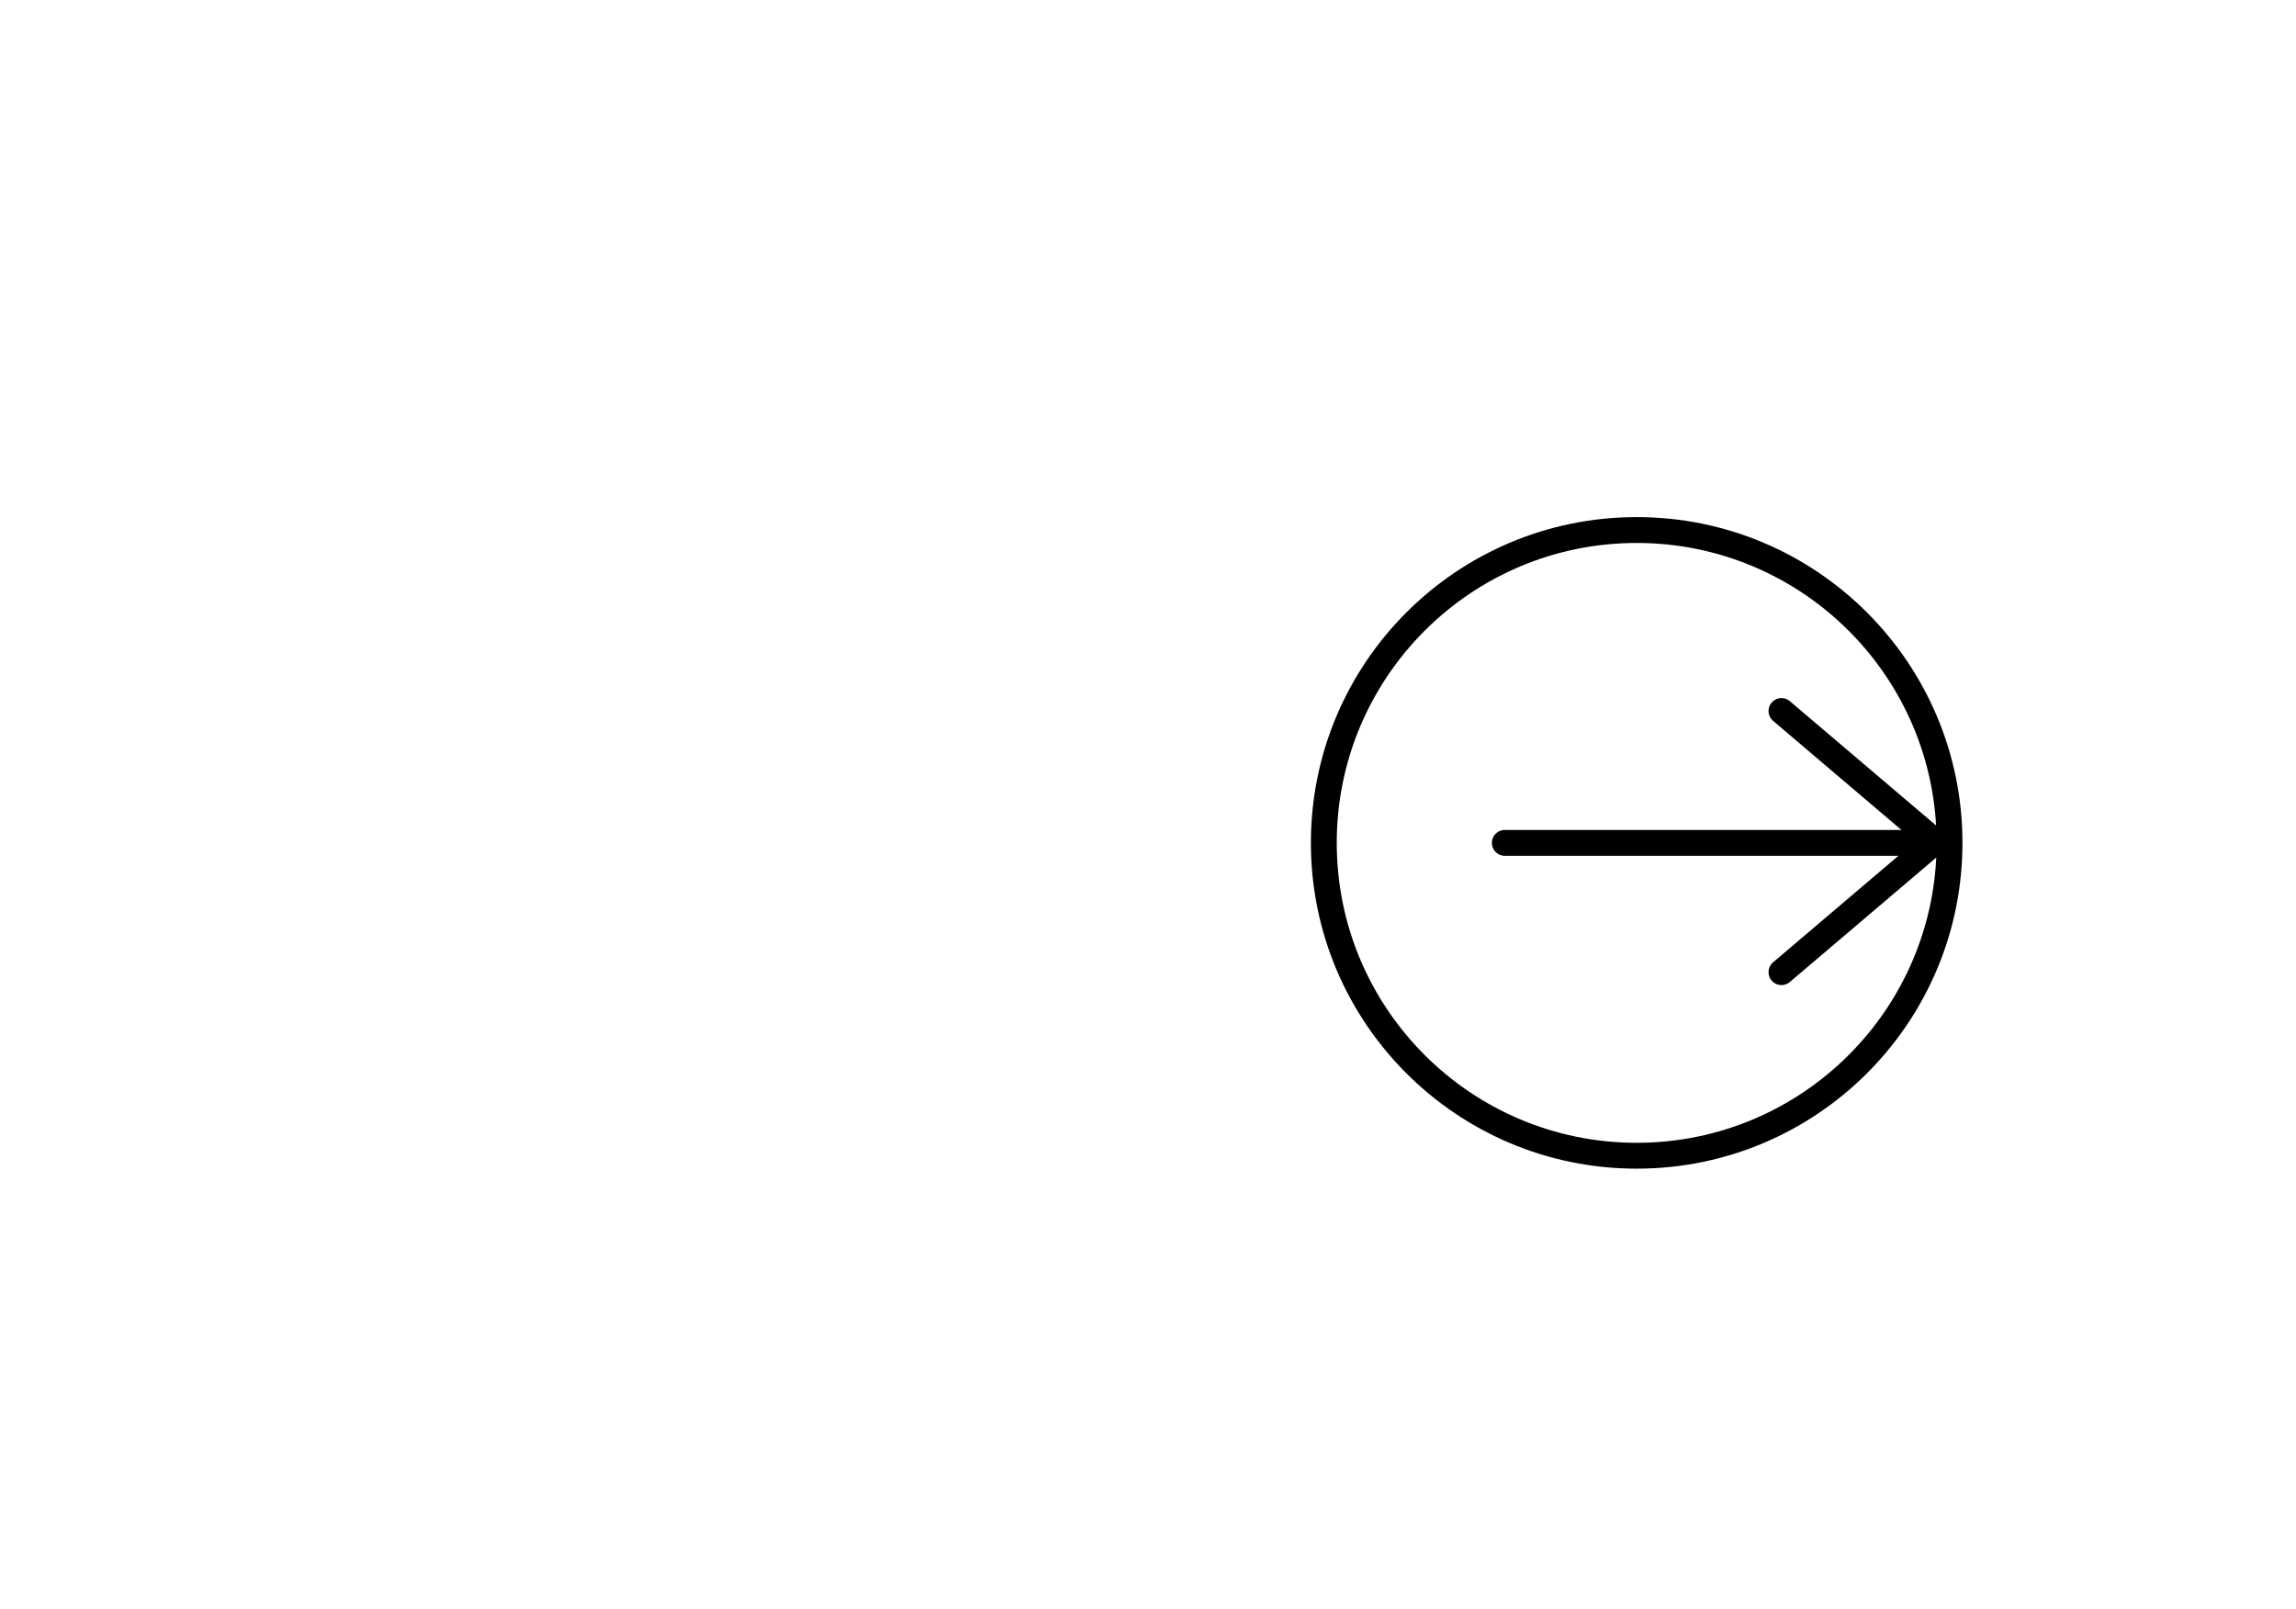
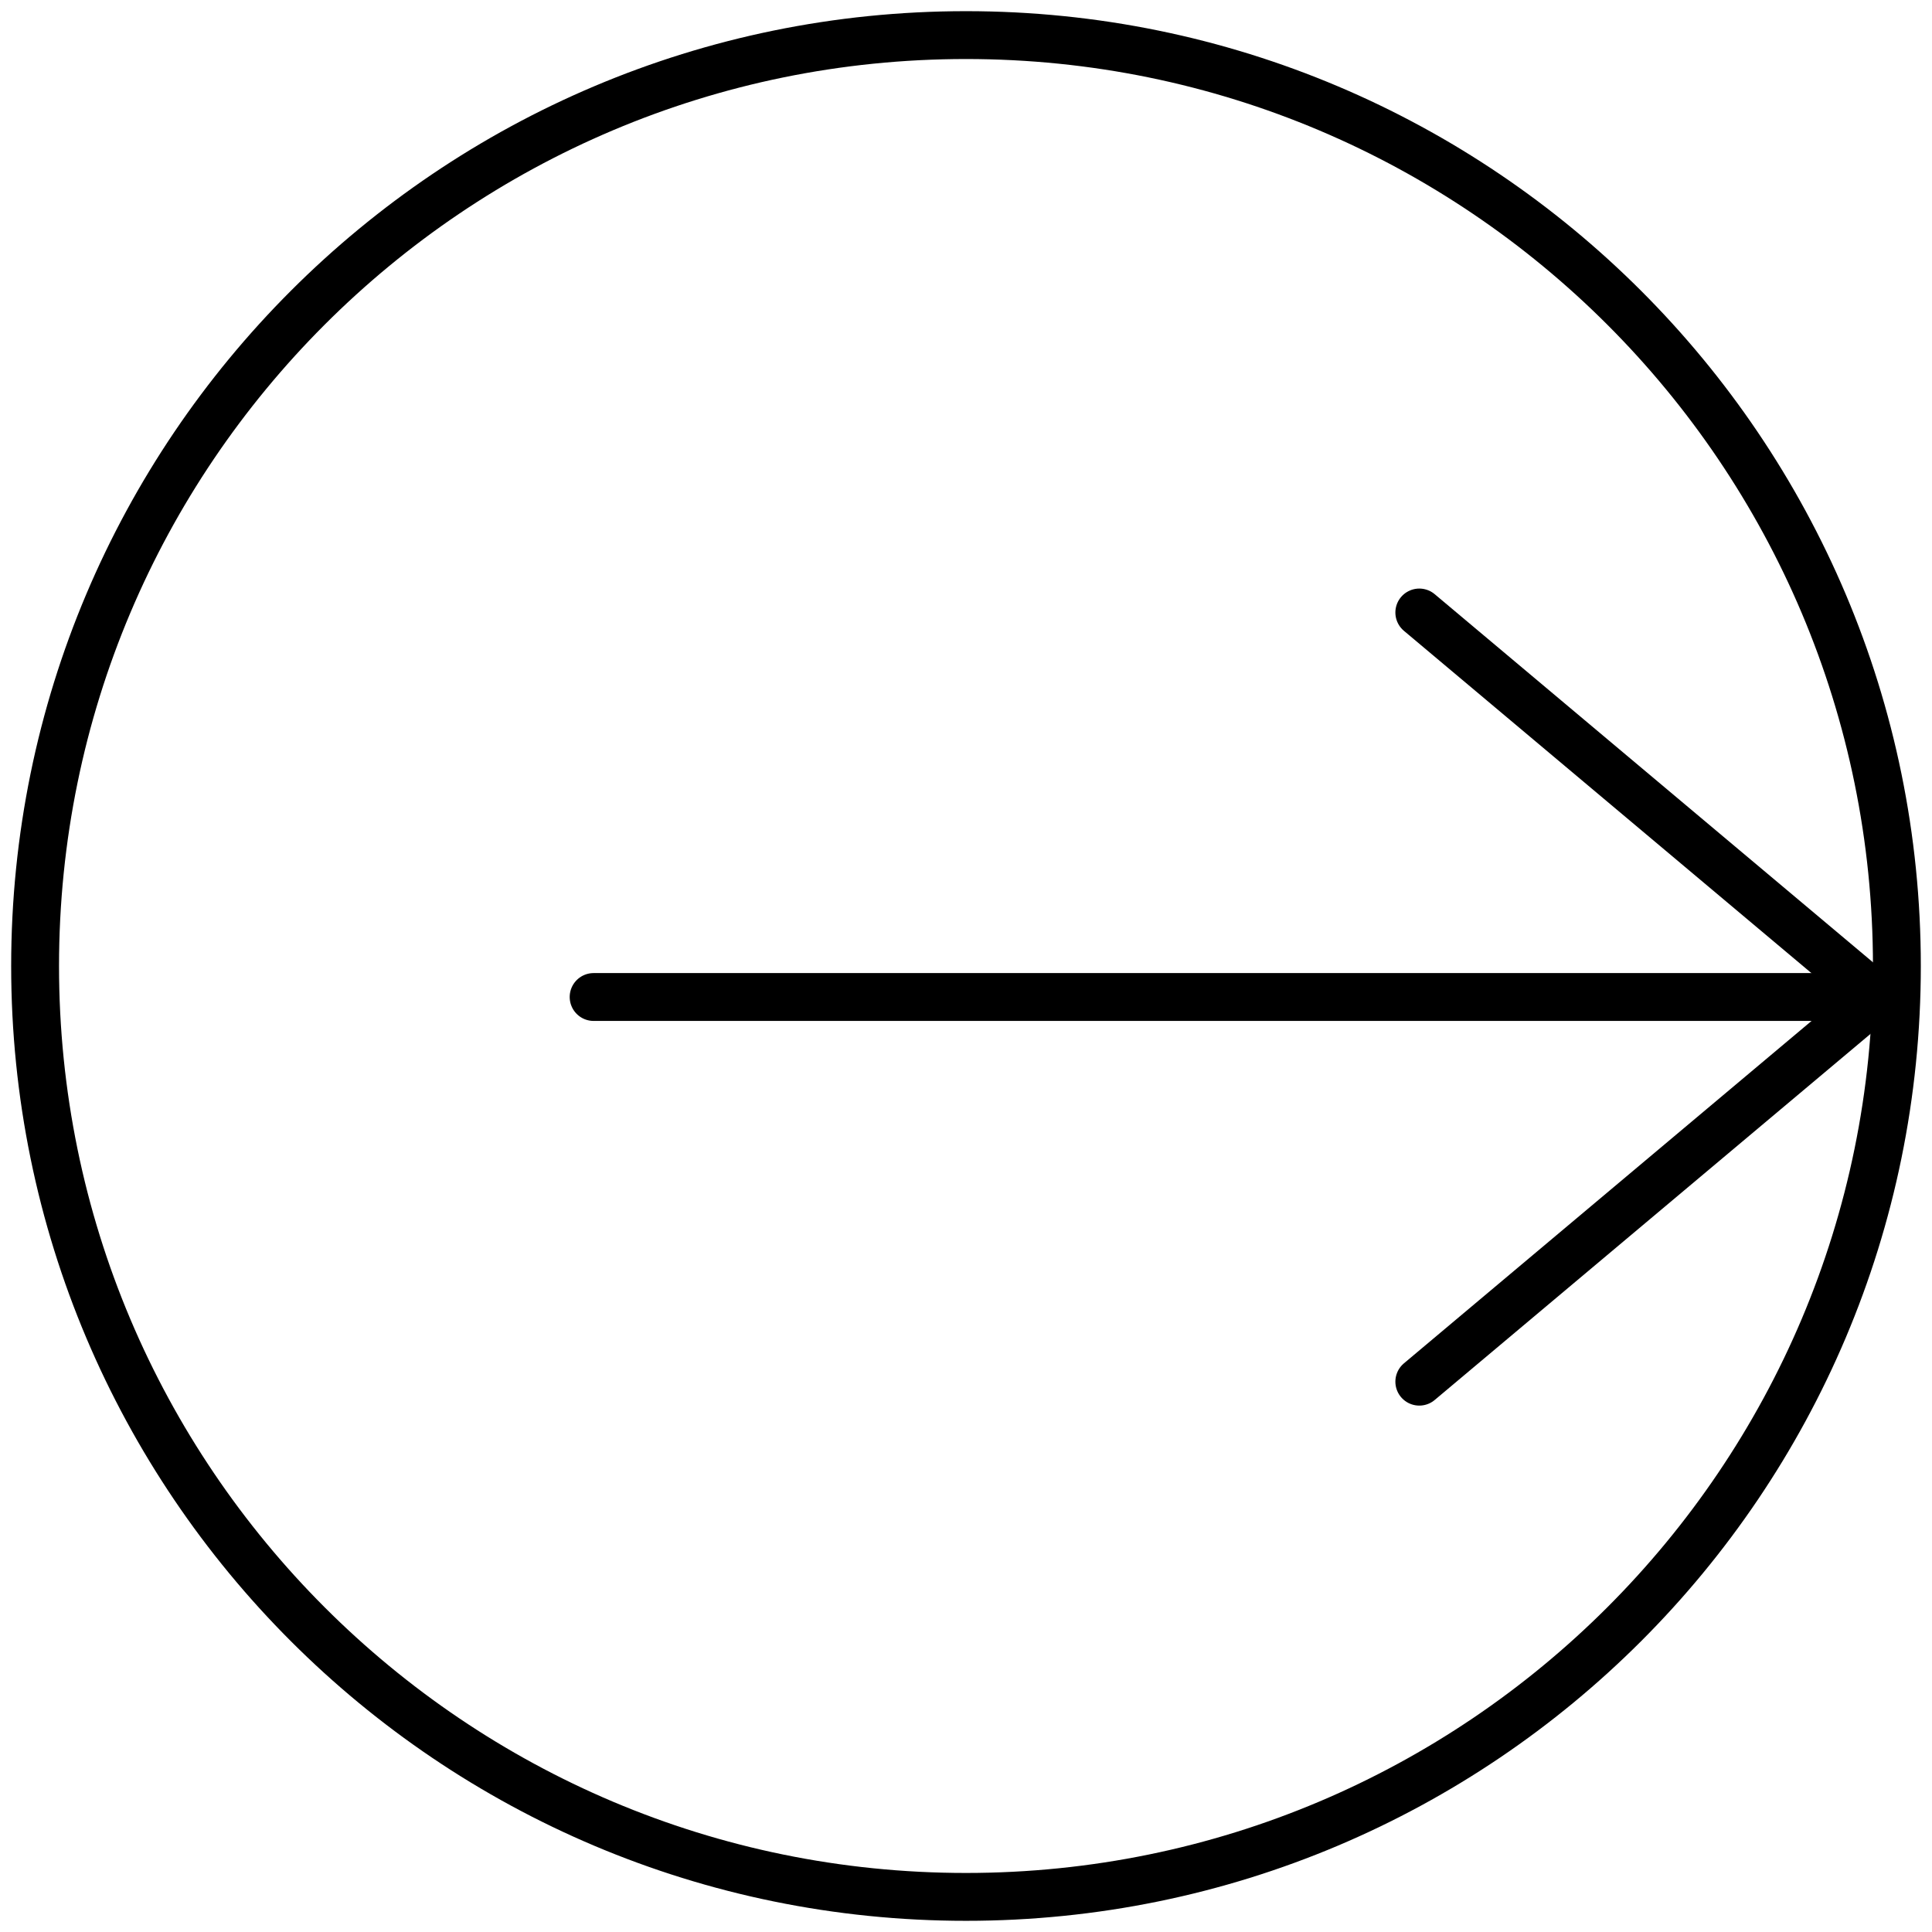
- <svg xmlns="http://www.w3.org/2000/svg" version="1.1" id="Calque_1" x="0px" y="0px" viewBox="0 0 88.8 62.2" style="enable-background:new 0 0 88.8 62.2;" xml:space="preserve">
-   <style type="text/css">
- 	.st0{fill:none;stroke:#000000;stroke-width:2;stroke-miterlimit:10;}
- 	.st1{fill:none;stroke:#000000;stroke-width:2;stroke-linecap:round;stroke-linejoin:round;stroke-miterlimit:10;}
- 	.st2{fill:none;stroke:#000000;stroke-miterlimit:10;}
- 	.st3{fill:none;stroke:#000000;stroke-linecap:round;stroke-linejoin:round;stroke-miterlimit:10;}
- </style>
-   <circle class="st0" cx="1190.3" cy="741.5" r="12.1" />
-   <line class="st1" x1="1190.3" y1="713.7" x2="1190.3" y2="741.5" />
-   <line class="st1" x1="1200.8" y1="729" x2="1190.3" y2="741.5" />
-   <line class="st1" x1="1179.8" y1="729" x2="1190.3" y2="741.5" />
-   <circle class="st2" cx="63.3" cy="32.6" r="12.1" />
-   <line class="st3" x1="58.2" y1="32.6" x2="74.9" y2="32.6" />
-   <line class="st3" x1="68.9" y1="27.5" x2="74.9" y2="32.6" />
-   <line class="st3" x1="68.9" y1="37.6" x2="74.9" y2="32.5" />
+ <svg xmlns="http://www.w3.org/2000/svg" id="Calque_1" data-name="Calque 1" viewBox="0 0 1211.13 1211.13">
+   <defs>
+     <style>.cls-1,.cls-2{fill:none;stroke:#000;stroke-miterlimit:10;stroke-width:30px;}.cls-2{stroke-linecap:round;}</style>
+   </defs>
+   <circle class="cls-1" cx="605.56" cy="605.56" r="583.56" />
+   <line class="cls-2" x1="1177.13" y1="625" x2="372.13" y2="625" />
+   <line class="cls-2" x1="889.73" y1="383.96" x2="1176.75" y2="625.05" />
+   <line class="cls-2" x1="1176.14" y1="625.55" x2="889.73" y2="866.14" />
</svg>
